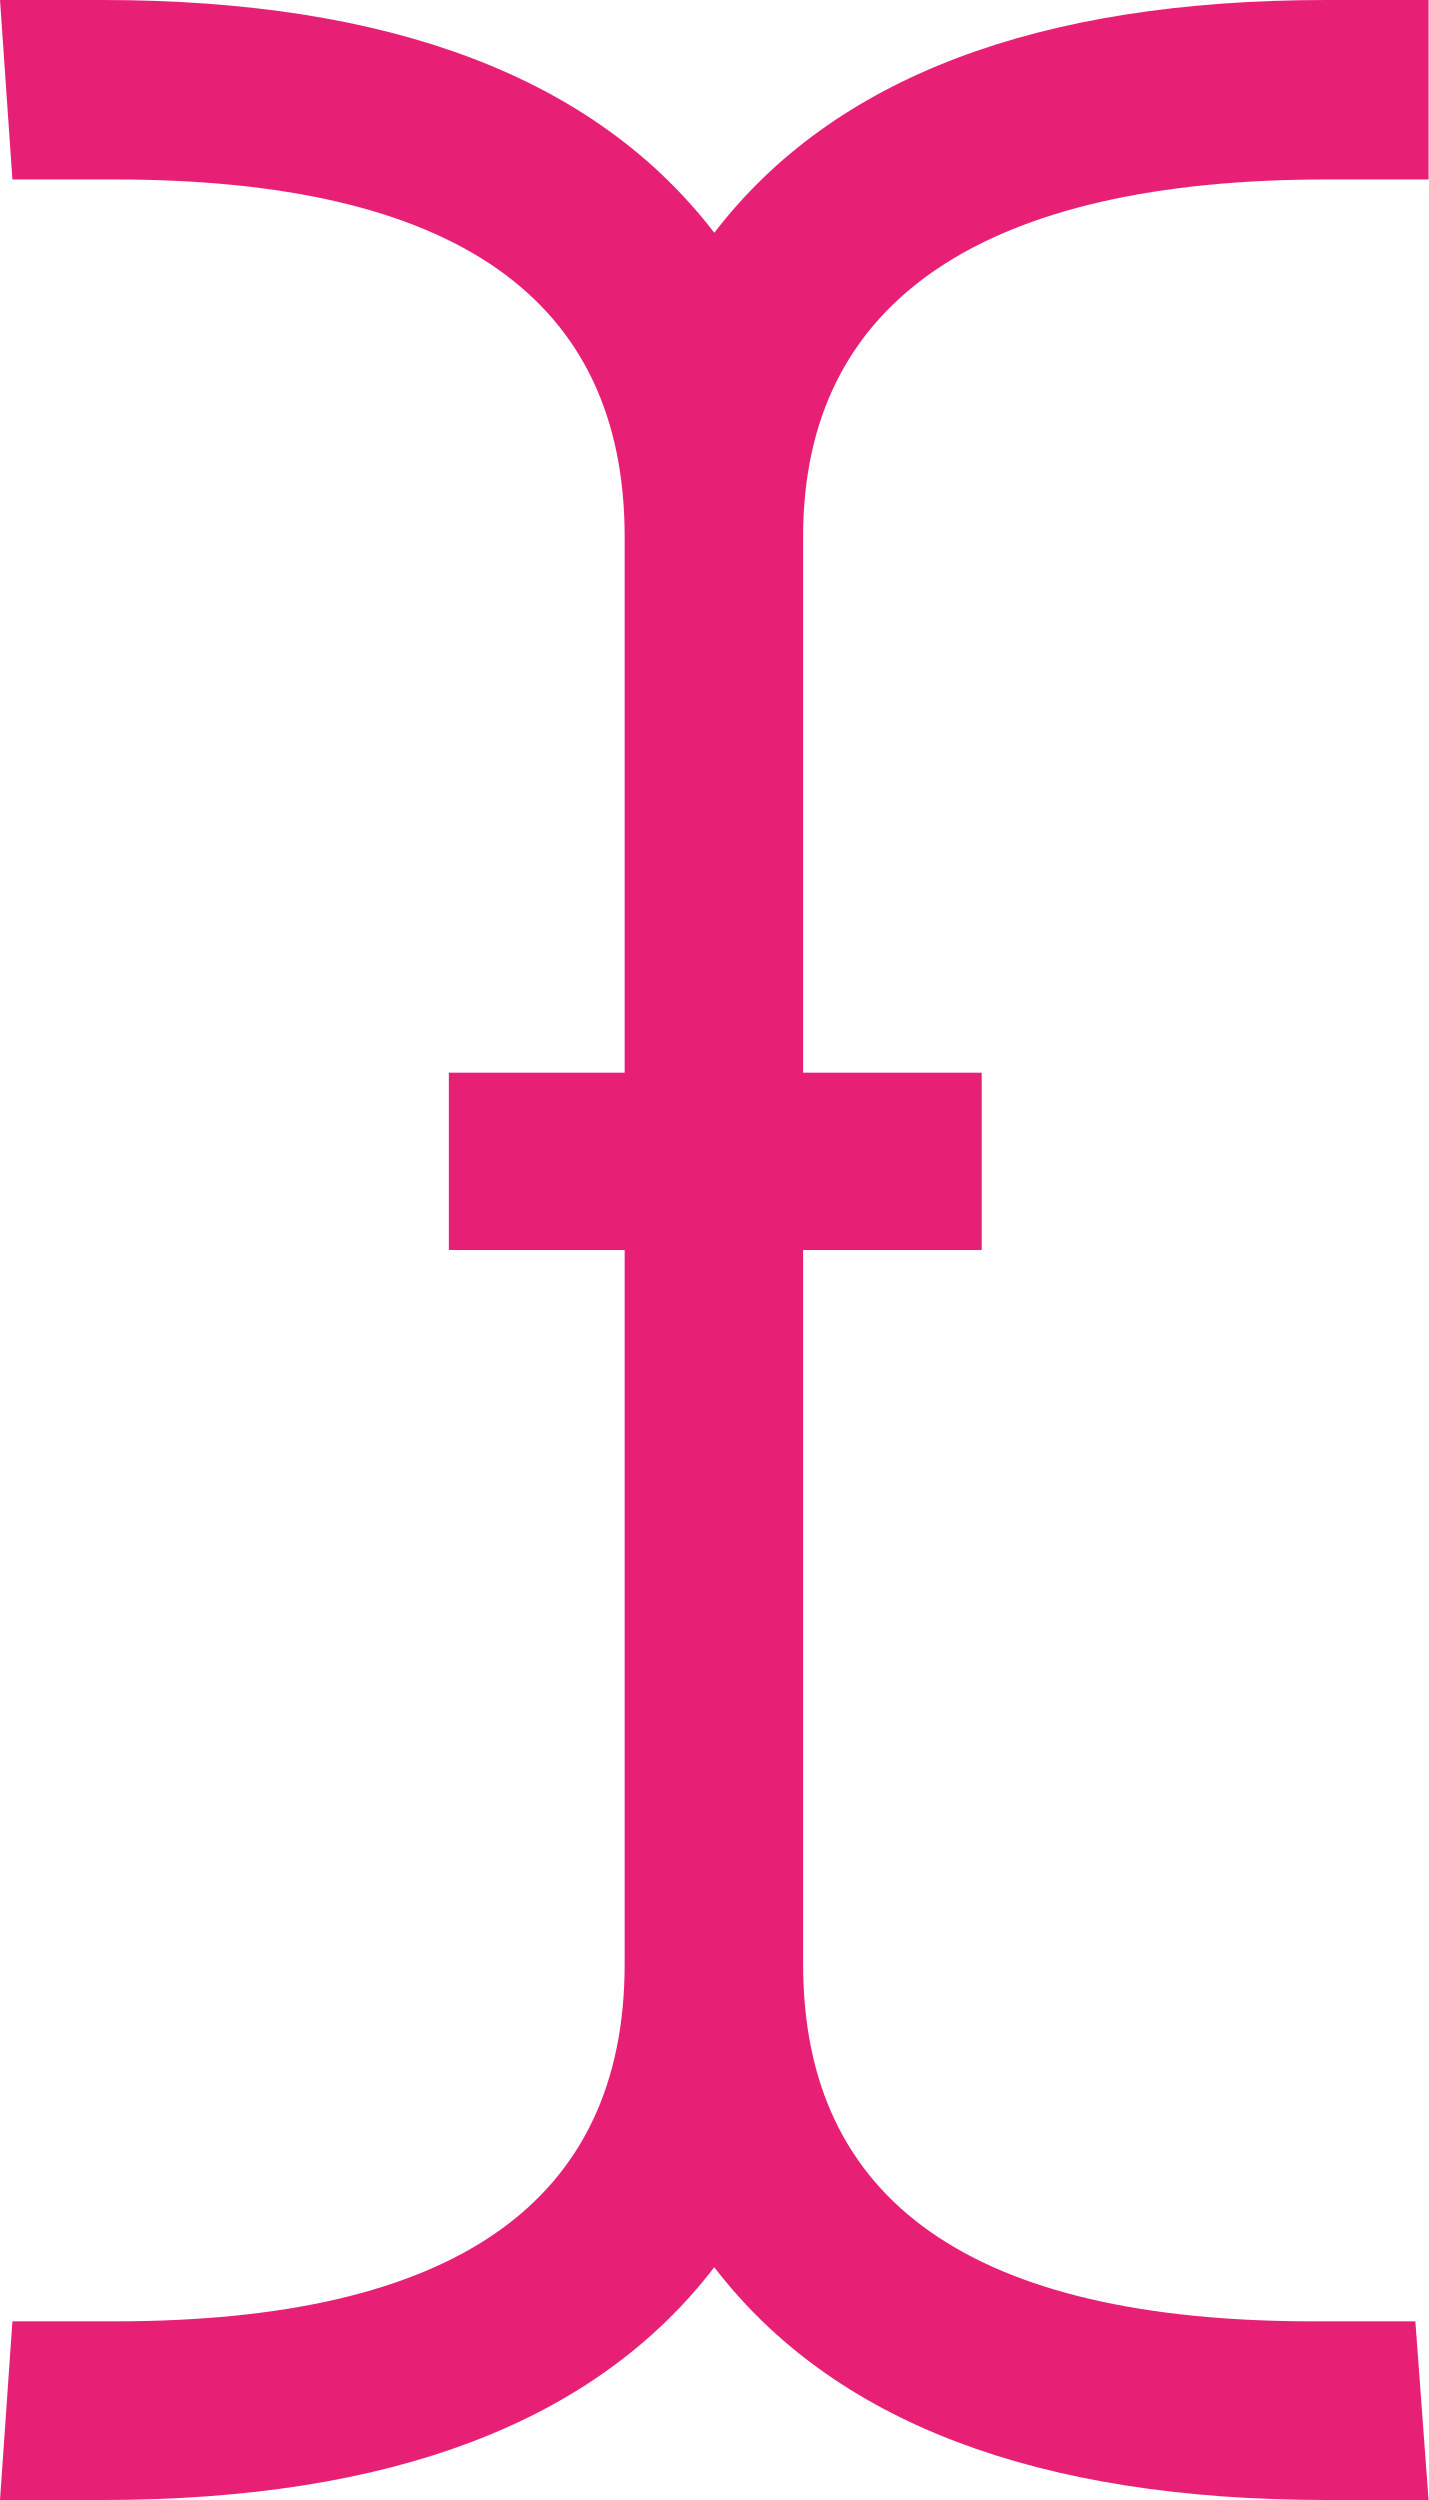
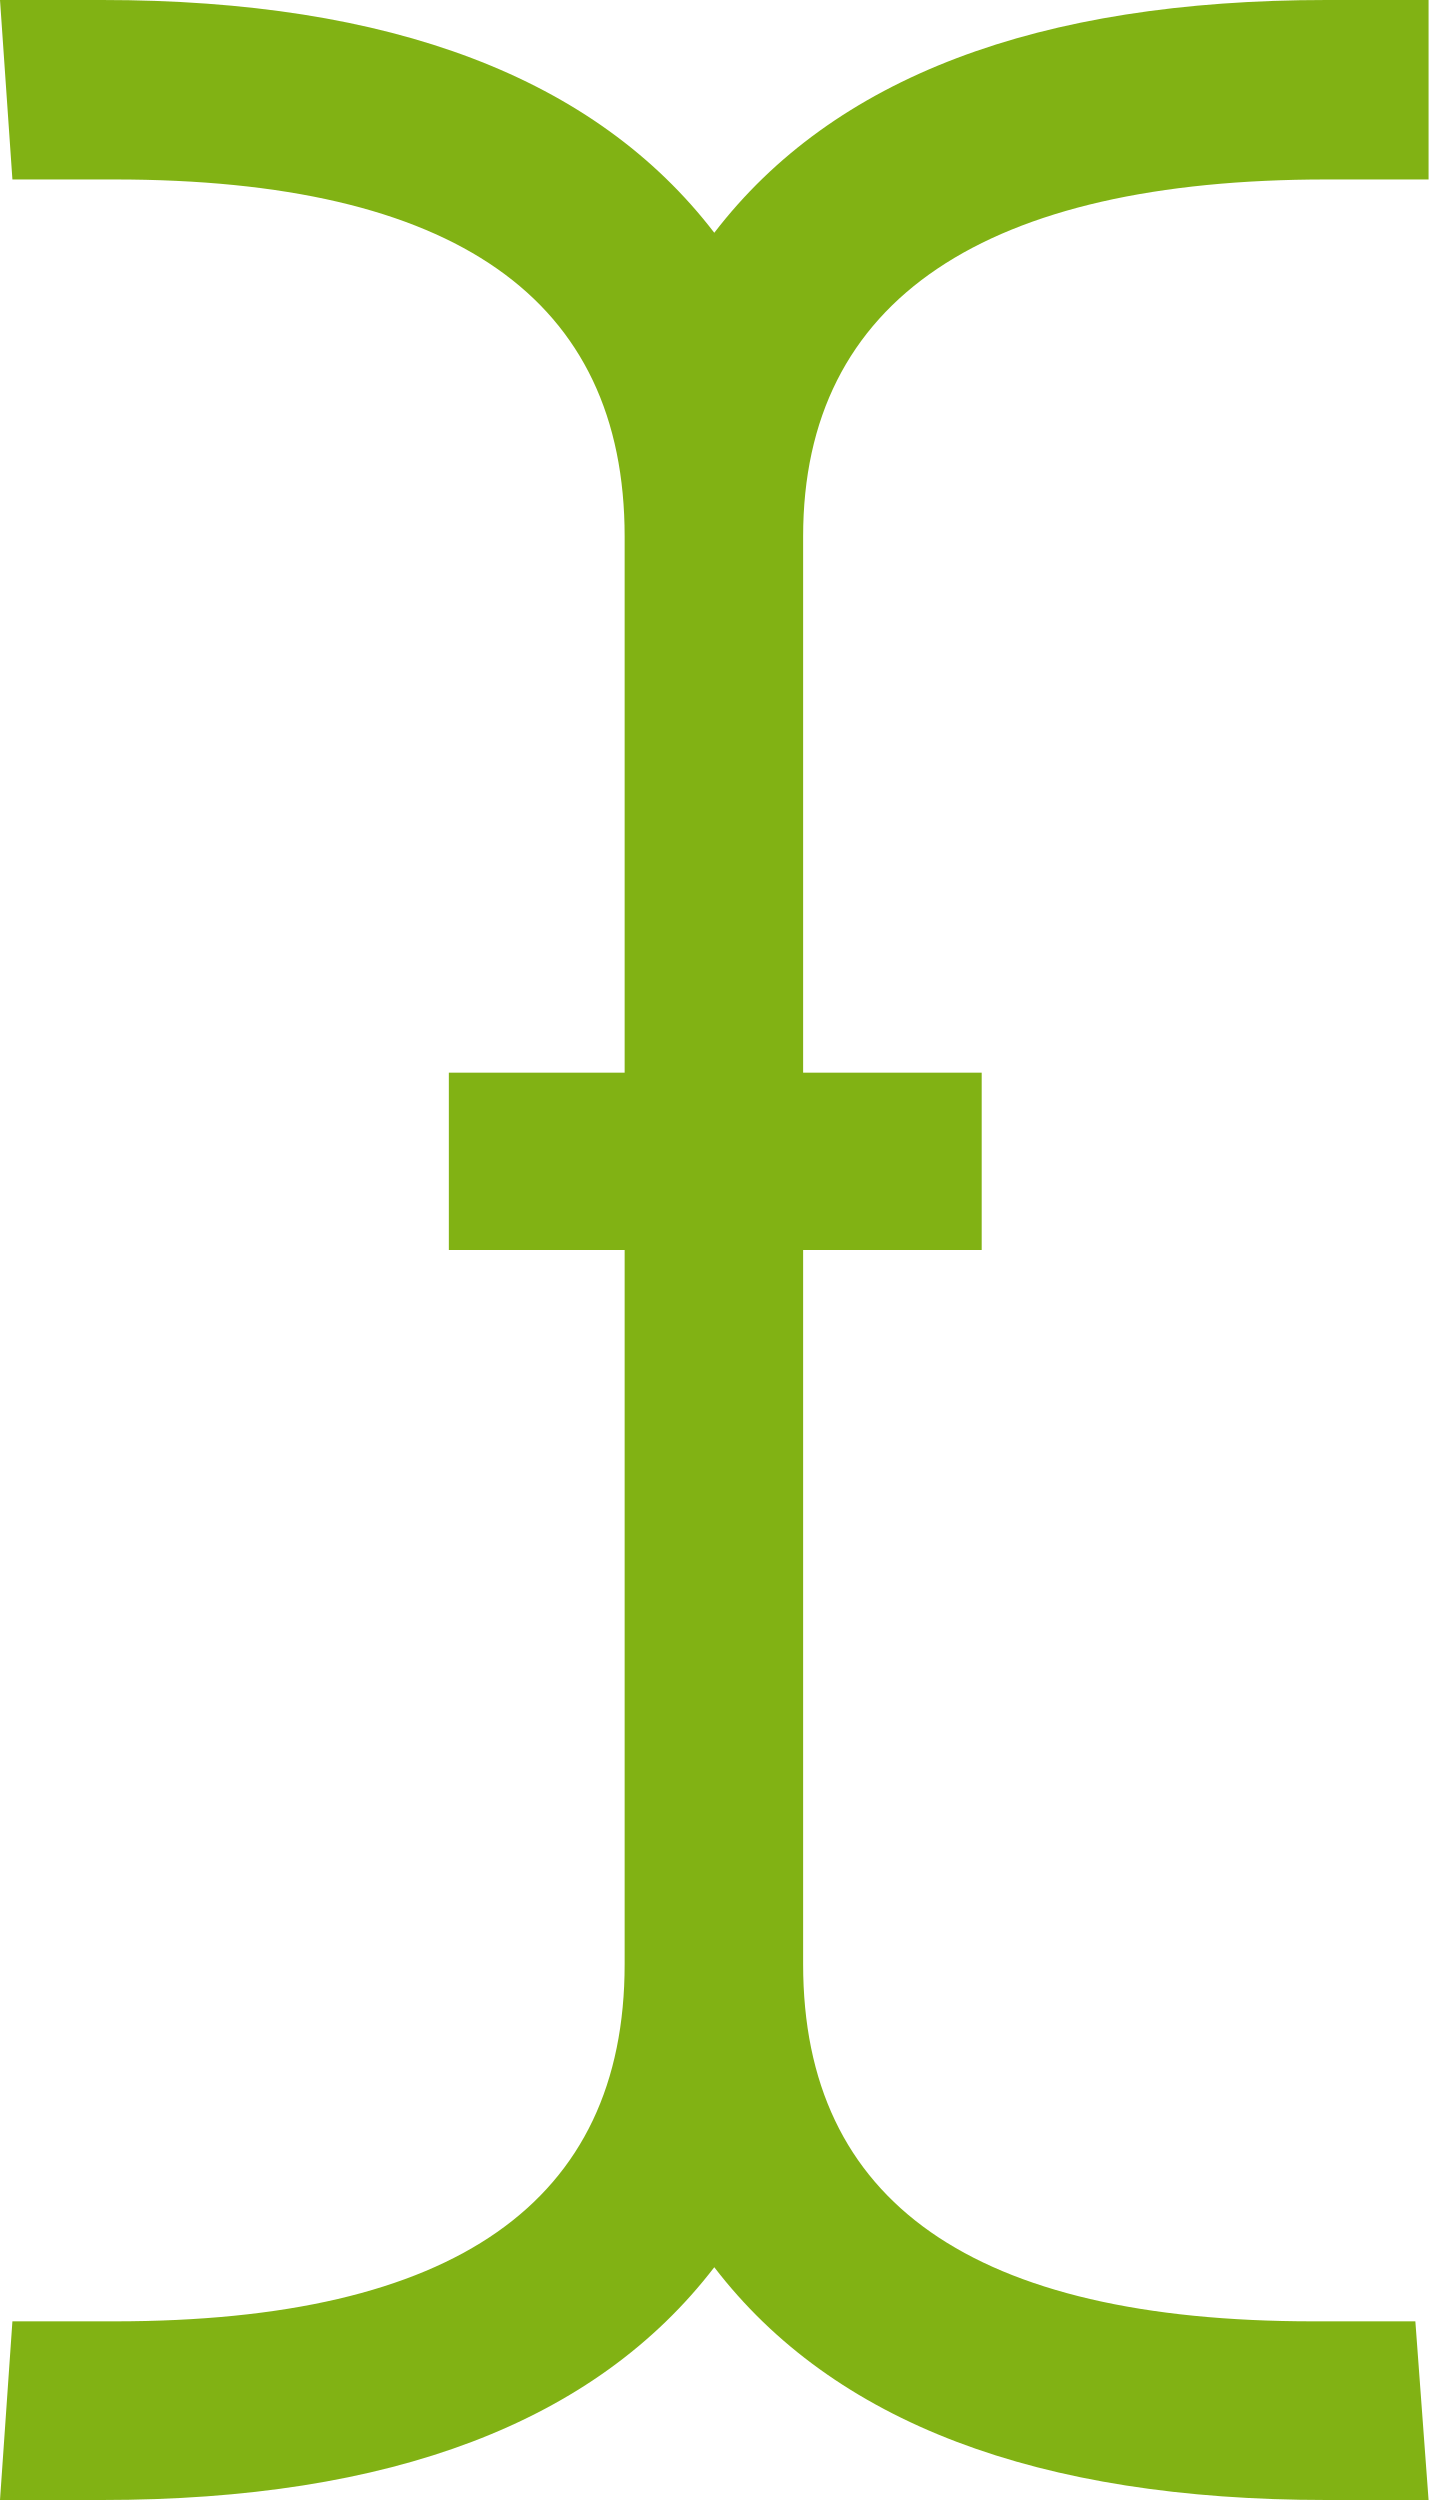
<svg xmlns="http://www.w3.org/2000/svg" width="16px" height="28px" viewBox="0 0 16 28" version="1.1">
  <g id="design" stroke="none" stroke-width="1" fill="none" fill-rule="evenodd">
-     <g id="01-01-landing" transform="translate(-325, -506)" fill="#E72076">
+     <g id="01-01-landing" transform="translate(-325, -506)" fill="#81B214">
      <g id="Group-4" transform="translate(211, 448)">
        <g id="iconfinder_i-cursor_1608366" transform="translate(114, 58)">
          <path d="M14.857,2.01 C11.048,2.01 8.995,3.343 8.995,6.01 L8.995,12.014 L10.995,12.014 L10.995,14 L8.995,14 L8.995,21.999 C8.995,24.666 10.9,25.999 14.709,25.999 L15.852,25.999 L16,28 L14.857,28 C11.619,28 9.333,27.131 8,25.393 C6.667,27.131 4.381,28 1.143,28 L0,28 L0.139,25.999 L1.282,25.999 C5.092,25.999 6.996,24.666 6.996,21.999 L6.996,14 L5.027,14 L5.027,12.014 L6.996,12.014 L6.996,6.01 C6.996,3.343 5.092,2.01 1.282,2.01 L0.139,2.01 L0,1.13686838e-13 L1.143,1.13686838e-13 C4.381,1.13686838e-13 6.667,0.869 8,2.607 C9.333,0.869 11.619,1.13686838e-13 14.857,1.13686838e-13 L16,1.13686838e-13 L16,2.01 L14.857,2.01 Z" id="Path" />
        </g>
      </g>
    </g>
  </g>
</svg>
